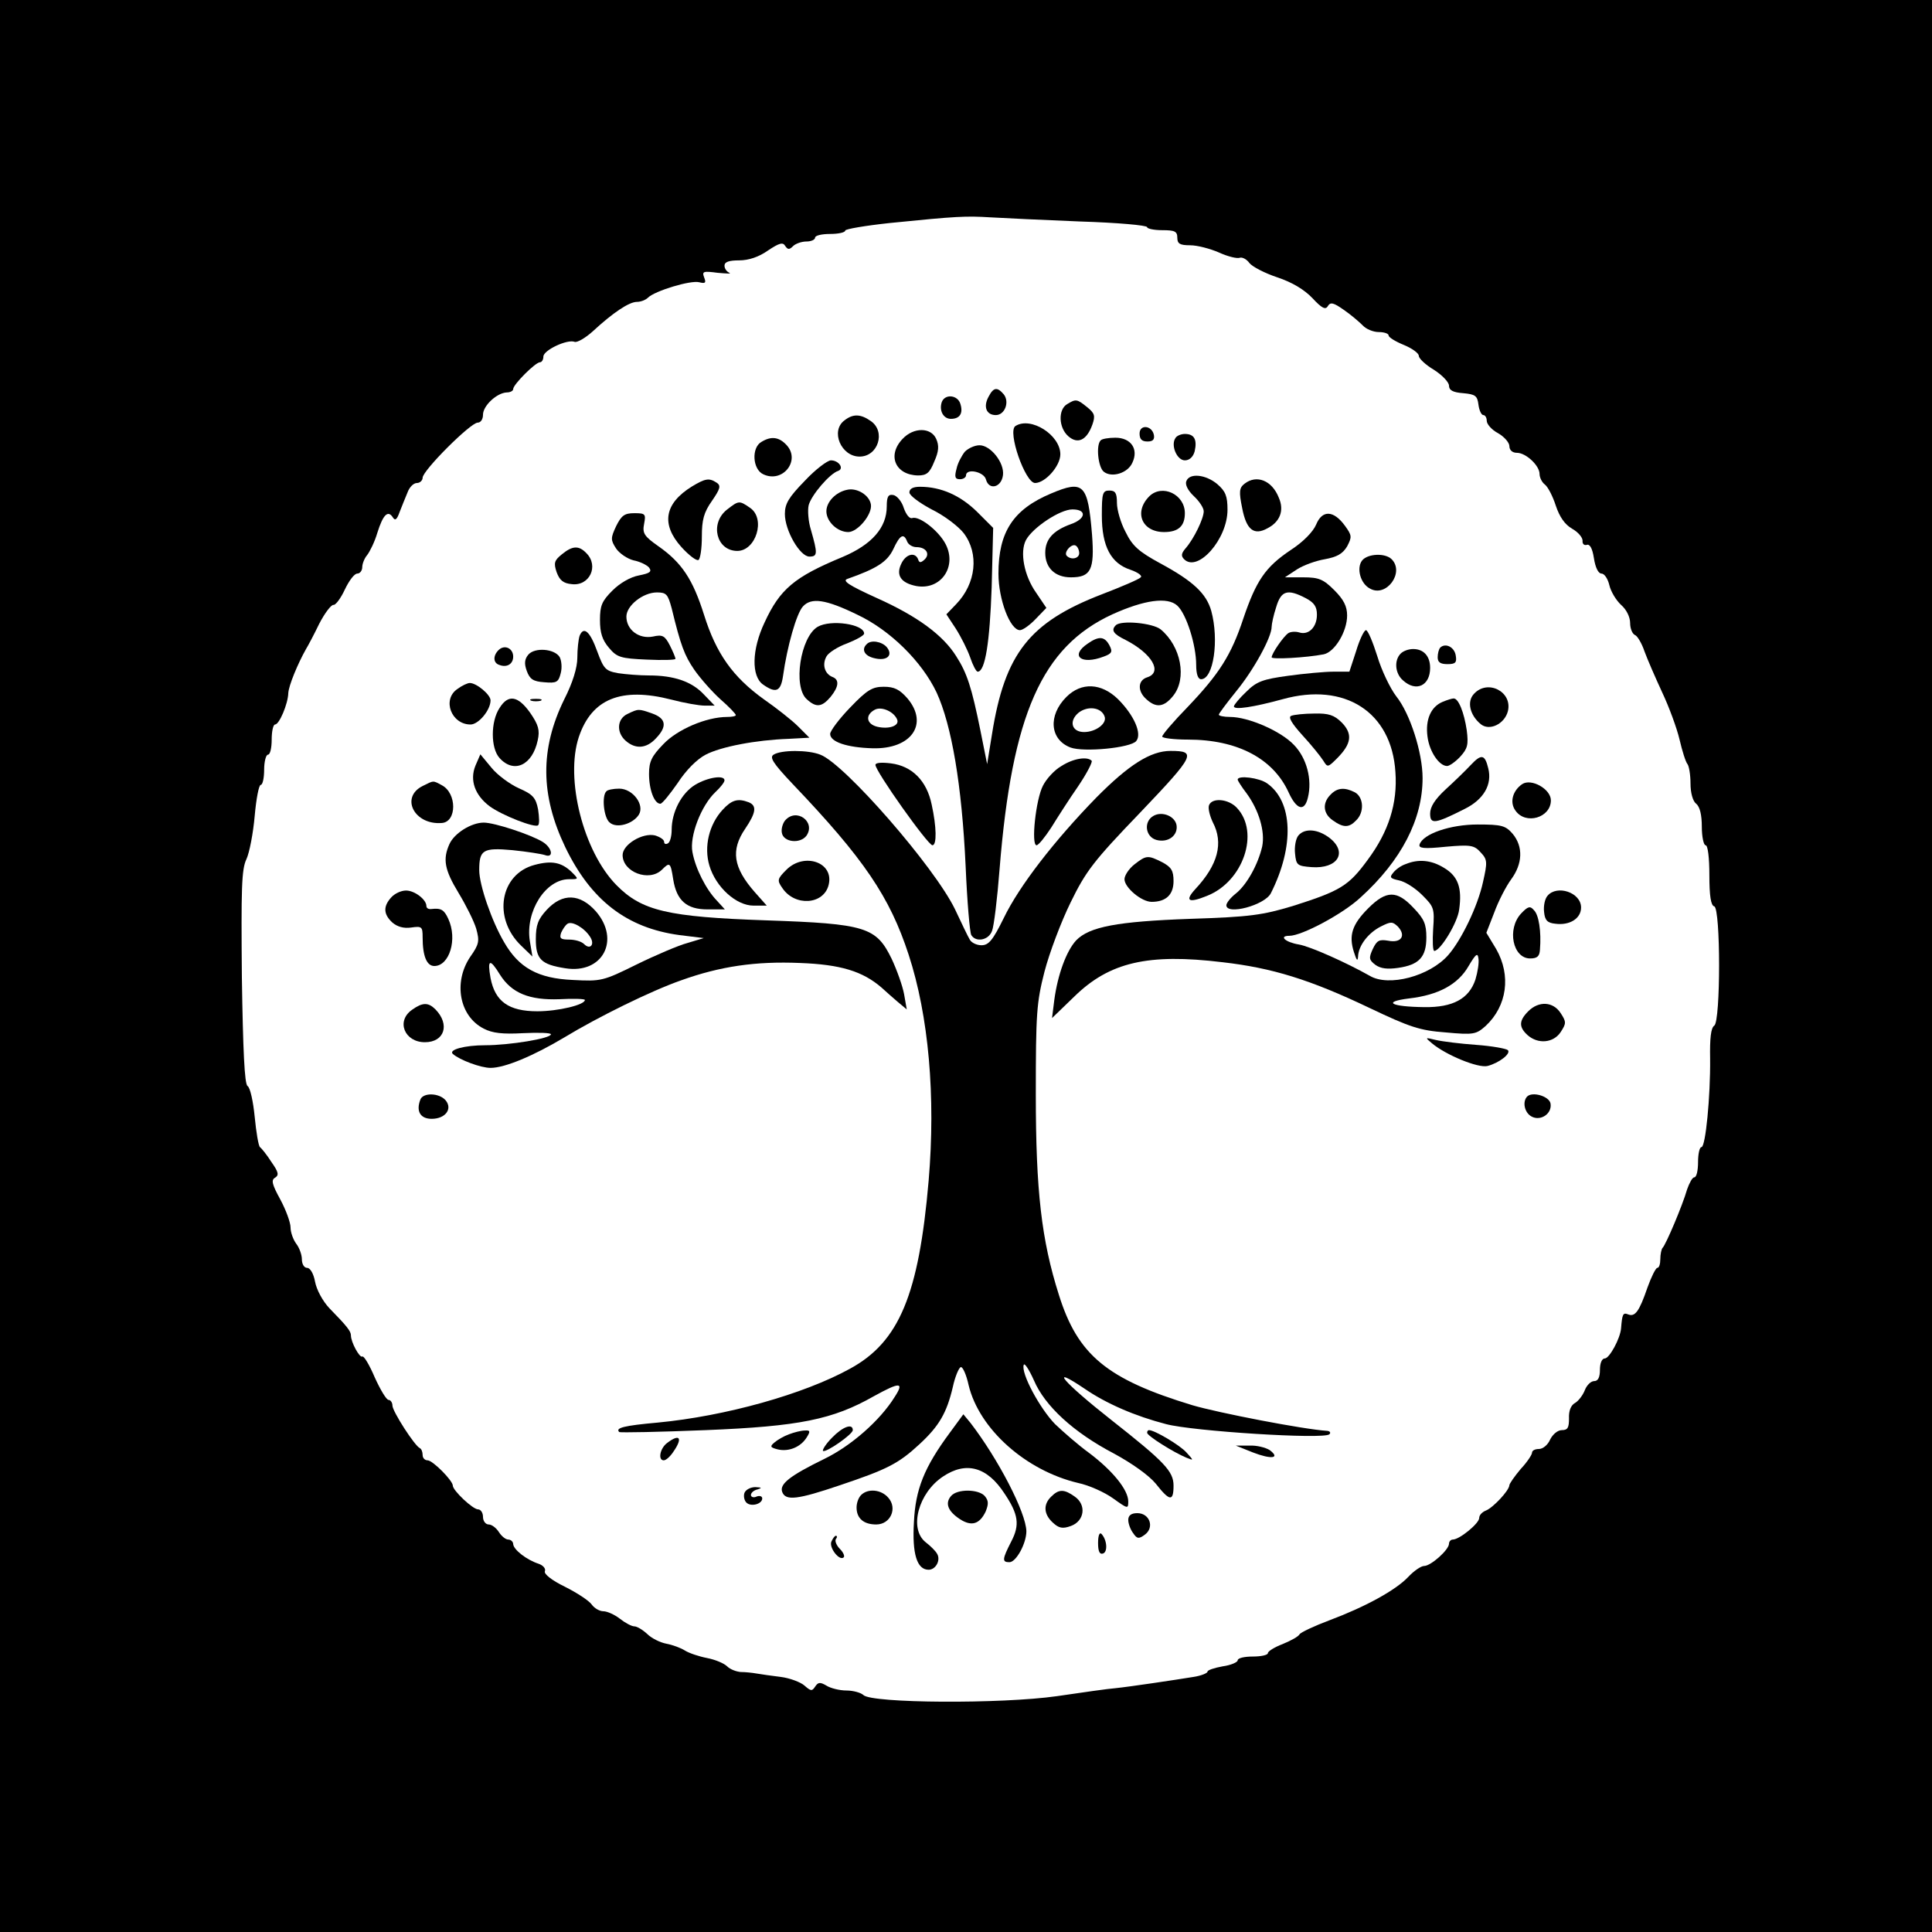
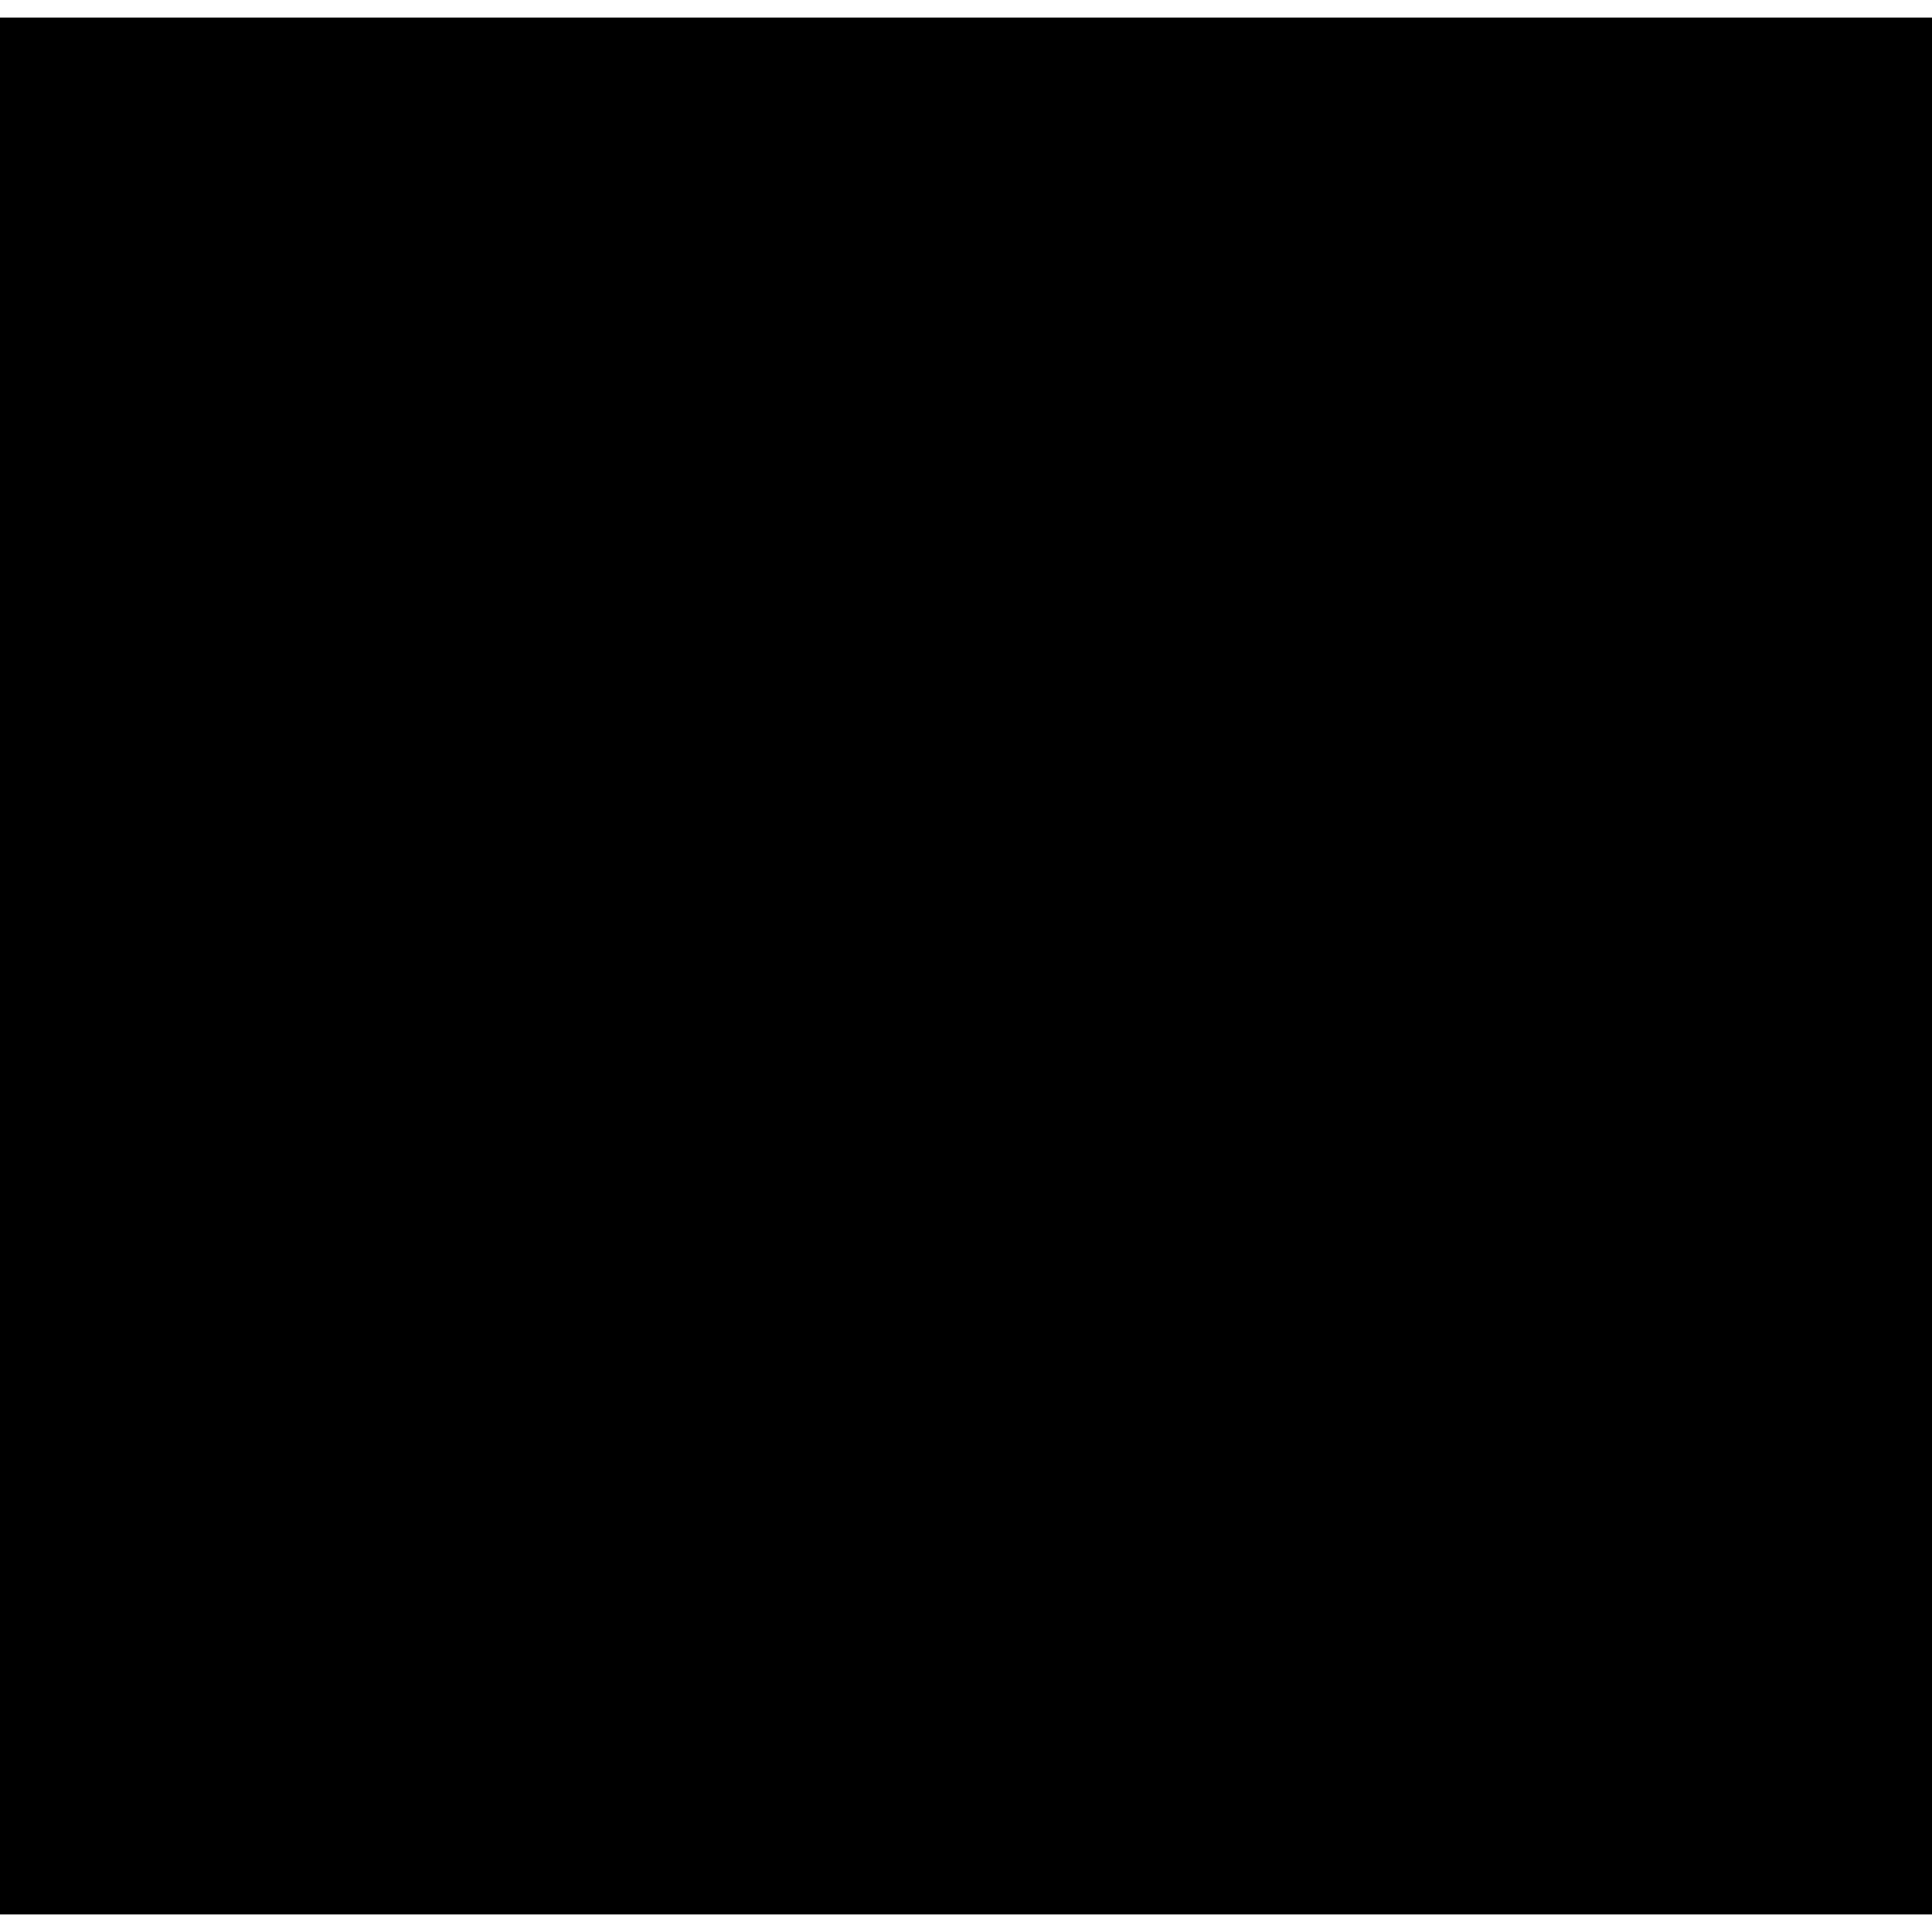
- <svg xmlns="http://www.w3.org/2000/svg" version="1.0" width="512pt" height="512pt" viewBox="0 0 512 512" preserveAspectRatio="xMidYMid meet">
-   <g transform="translate(0,512) scale(0.1,-0.1)" fill="#000000" stroke="none">
-     <path d="M0 2560 l0 -2560 2560 0 2560 0 0 2560 0 2560 -2560 0 -2560 0 0 -2560z m2863 1973 c97 -3 177 -10 177 -15 0 -4 18 -8 40 -8 33 0 40 -3 40 -20 0 -16 7 -20 34 -20 19 0 53 -9 76 -19 24 -11 49 -17 56 -14 6 2 18 -4 25 -14 8 -10 41 -27 74 -38 39 -13 71 -32 93 -55 25 -27 35 -32 41 -21 7 11 15 9 42 -10 19 -13 41 -32 50 -41 9 -10 28 -18 43 -18 14 0 26 -4 26 -9 0 -5 18 -16 40 -25 22 -9 40 -22 40 -29 0 -7 18 -24 40 -37 22 -14 40 -33 40 -42 0 -12 10 -18 38 -20 32 -3 37 -7 40 -30 2 -16 8 -28 13 -28 5 0 9 -7 9 -15 0 -9 13 -24 30 -33 16 -9 30 -25 30 -34 0 -11 8 -18 20 -18 24 0 60 -34 60 -56 0 -9 6 -22 14 -28 8 -6 21 -31 29 -56 10 -30 24 -50 43 -61 16 -9 28 -23 28 -32 -1 -8 4 -13 11 -11 8 3 15 -9 19 -35 4 -26 12 -41 20 -41 8 0 17 -14 21 -31 4 -17 18 -40 31 -52 14 -12 24 -32 24 -48 0 -15 6 -29 13 -32 6 -2 18 -22 25 -43 8 -22 29 -70 47 -109 18 -38 39 -95 46 -125 7 -30 16 -59 21 -65 4 -5 8 -28 8 -51 0 -25 6 -47 15 -54 10 -8 15 -30 15 -61 0 -27 5 -49 10 -49 6 0 10 -33 10 -79 0 -55 4 -81 13 -83 17 -6 17 -305 0 -316 -9 -6 -12 -34 -11 -88 1 -99 -12 -234 -23 -234 -5 0 -9 -18 -9 -40 0 -22 -4 -40 -10 -40 -5 0 -13 -15 -19 -32 -12 -42 -56 -146 -65 -155 -3 -3 -6 -17 -6 -30 0 -12 -3 -23 -8 -23 -4 0 -16 -24 -26 -52 -22 -64 -33 -79 -52 -71 -13 5 -15 0 -18 -37 -2 -27 -31 -80 -43 -80 -8 0 -13 -13 -13 -30 0 -20 -5 -30 -15 -30 -9 0 -20 -11 -25 -24 -5 -13 -17 -29 -26 -34 -11 -6 -17 -21 -16 -41 0 -24 -3 -31 -19 -31 -11 0 -24 -11 -31 -25 -6 -14 -19 -25 -30 -25 -10 0 -18 -4 -18 -10 0 -5 -13 -25 -30 -43 -16 -19 -30 -39 -30 -43 -1 -15 -44 -60 -62 -67 -10 -4 -18 -12 -18 -20 0 -14 -52 -57 -70 -57 -5 0 -10 -5 -10 -11 0 -16 -48 -59 -66 -59 -8 0 -27 -13 -42 -29 -33 -35 -113 -79 -209 -115 -40 -15 -76 -32 -79 -37 -3 -6 -23 -17 -45 -26 -21 -8 -39 -19 -39 -24 0 -5 -18 -9 -40 -9 -22 0 -40 -4 -40 -10 0 -5 -18 -13 -40 -16 -22 -4 -40 -10 -40 -14 0 -4 -17 -11 -37 -14 -49 -8 -169 -26 -208 -30 -16 -1 -86 -11 -154 -21 -147 -21 -491 -19 -513 3 -6 6 -27 12 -45 12 -18 0 -42 6 -53 13 -17 10 -22 9 -30 -3 -8 -12 -11 -12 -28 3 -10 9 -39 20 -63 23 -24 3 -53 7 -64 9 -11 2 -30 4 -42 4 -12 1 -28 7 -36 15 -8 8 -32 18 -53 22 -21 4 -48 13 -59 20 -11 7 -33 15 -49 18 -16 3 -39 14 -51 26 -12 11 -27 20 -34 20 -7 0 -24 9 -38 20 -14 11 -34 20 -44 20 -10 0 -24 8 -31 18 -7 10 -39 31 -71 47 -35 17 -56 34 -53 41 3 7 -5 16 -17 20 -31 10 -66 37 -67 52 0 6 -6 12 -13 12 -7 0 -18 9 -25 20 -7 11 -19 20 -27 20 -8 0 -15 9 -15 20 0 11 -6 20 -13 20 -14 0 -67 50 -67 63 0 13 -53 67 -67 67 -7 0 -13 6 -13 14 0 8 -3 16 -7 18 -14 6 -73 98 -73 113 0 8 -5 15 -10 15 -6 0 -22 27 -37 60 -14 33 -29 58 -33 55 -7 -4 -30 38 -30 56 0 11 -10 24 -57 72 -18 19 -34 49 -38 70 -4 22 -13 37 -21 37 -8 0 -14 10 -14 23 0 12 -7 31 -15 41 -8 11 -15 30 -15 43 0 13 -12 46 -27 74 -22 40 -25 52 -14 58 11 7 9 15 -10 42 -12 19 -26 36 -30 39 -4 3 -10 39 -14 80 -4 41 -12 78 -19 82 -8 5 -12 94 -15 288 -2 234 -1 286 12 313 8 17 18 69 22 115 4 45 11 82 16 82 5 0 9 18 9 40 0 22 5 40 10 40 6 0 10 18 10 40 0 22 4 40 9 40 11 0 34 54 35 83 1 20 25 78 47 117 5 8 21 38 35 67 15 29 32 51 38 50 5 -1 19 17 30 41 11 23 25 42 33 42 7 0 13 8 13 17 0 9 6 24 13 32 7 9 20 35 27 59 15 48 28 61 41 41 6 -10 11 -6 18 14 6 15 15 38 21 52 5 14 16 25 25 25 8 0 15 7 15 14 0 19 127 146 146 146 8 0 14 9 14 21 0 24 37 58 63 59 9 0 17 4 17 9 0 12 59 71 71 71 5 0 9 7 9 15 0 17 64 47 83 39 7 -2 28 10 48 28 53 49 96 78 117 78 10 0 23 5 29 11 18 18 113 47 136 41 16 -4 19 -2 13 13 -6 16 -2 17 36 12 24 -2 37 -3 31 0 -7 3 -13 11 -13 19 0 10 12 14 39 14 25 0 52 9 76 26 30 20 40 23 46 12 7 -10 11 -10 21 0 6 6 22 12 35 12 13 0 23 5 23 10 0 6 18 10 40 10 22 0 40 4 40 9 0 4 53 13 118 20 178 18 202 19 267 15 33 -2 140 -7 238 -11z" />
-     <path d="M2620 4069 c-15 -27 -6 -49 19 -49 24 0 37 35 21 55 -17 20 -27 19 -40 -6z" />
-     <path d="M2496 4055 c-8 -23 4 -45 24 -45 24 0 33 15 25 40 -7 23 -40 27 -49 5z" />
-     <path d="M2828 4049 c-24 -14 -23 -62 3 -85 25 -22 49 -11 64 31 8 23 6 30 -14 46 -27 22 -30 22 -53 8z" />
-     <path d="M2238 4006 c-38 -28 -9 -96 40 -96 49 0 70 66 30 94 -27 19 -47 20 -70 2z" />
-     <path d="M2691 3991 c-22 -14 26 -151 52 -151 27 0 67 45 67 76 0 51 -78 101 -119 75z" />
-     <path d="M3020 3971 c0 -15 6 -21 21 -21 14 0 19 5 17 17 -5 26 -38 29 -38 4z" />
-     <path d="M2392 3957 c-42 -44 -19 -96 41 -97 23 0 31 7 43 37 12 27 13 42 5 60 -14 31 -60 31 -89 0z" />
-     <path d="M3115 3959 c-13 -19 4 -59 25 -59 12 0 22 9 26 24 7 31 -1 46 -26 46 -10 0 -22 -5 -25 -11z" />
-     <path d="M2018 3949 c-27 -15 -24 -73 5 -86 51 -24 99 36 62 77 -20 22 -41 25 -67 9z" />
-     <path d="M2917 3953 c-13 -12 -7 -71 8 -83 21 -17 64 -4 76 24 17 36 -4 66 -45 66 -18 0 -36 -3 -39 -7z" />
-     <path d="M2557 3923 c-8 -10 -19 -30 -22 -45 -6 -22 -4 -28 9 -28 9 0 16 5 16 10 0 20 48 10 53 -11 8 -29 41 -21 45 12 4 33 -33 79 -62 79 -13 0 -30 -8 -39 -17z" />
-     <path d="M2133 3846 c-43 -44 -53 -61 -53 -88 0 -44 40 -113 65 -113 22 0 22 8 4 71 -7 22 -9 52 -6 65 7 27 56 84 78 91 17 6 2 28 -19 28 -9 0 -41 -24 -69 -54z" />
-     <path d="M3144 3845 c-4 -9 4 -25 20 -40 14 -13 26 -31 26 -40 0 -19 -26 -73 -48 -98 -11 -13 -13 -20 -4 -29 36 -36 115 53 115 131 0 36 -5 49 -27 68 -31 26 -74 30 -82 8z" />
-     <path d="M1834 3831 c-73 -45 -83 -100 -28 -161 20 -22 40 -37 45 -34 5 3 9 31 9 62 0 44 5 64 27 95 22 32 24 40 12 48 -20 13 -30 11 -65 -10z" />
-     <path d="M3298 3838 c-14 -11 -15 -21 -6 -65 11 -57 31 -73 67 -53 33 17 45 47 30 81 -18 46 -59 62 -91 37z" />
-     <path d="M2245 3822 c-30 -6 -55 -32 -55 -57 0 -27 29 -55 58 -55 25 0 64 47 60 73 -4 25 -37 45 -63 39z" />
-     <path d="M2410 3815 c0 -8 27 -28 59 -45 33 -16 71 -45 85 -63 41 -54 33 -133 -20 -188 l-26 -27 25 -38 c14 -22 31 -56 38 -76 7 -21 16 -38 20 -38 20 0 32 79 37 223 l4 158 -43 43 c-44 43 -95 66 -151 66 -18 0 -28 -5 -28 -15z" />
-     <path d="M2785 3812 c-100 -42 -139 -102 -139 -212 0 -69 31 -150 57 -150 7 0 26 13 42 30 l28 29 -27 40 c-32 45 -44 108 -27 140 18 33 90 81 123 81 39 0 36 -25 -4 -39 -47 -17 -68 -40 -68 -76 0 -40 26 -65 68 -65 53 0 63 20 56 113 -11 134 -22 146 -109 109z m75 -158 c0 -14 -21 -19 -33 -7 -9 9 13 34 24 27 5 -3 9 -12 9 -20z" />
-     <path d="M2920 3754 c0 -82 24 -127 76 -144 20 -7 32 -16 27 -20 -4 -5 -51 -25 -103 -45 -192 -74 -257 -157 -291 -370 l-13 -80 -18 90 c-23 113 -35 151 -64 196 -35 56 -103 106 -210 154 -75 34 -93 46 -78 51 77 27 105 45 121 78 18 39 28 44 37 21 3 -8 14 -15 25 -15 25 0 37 -18 21 -33 -10 -9 -14 -9 -17 1 -8 20 -33 14 -45 -13 -14 -30 0 -50 40 -58 65 -12 109 51 78 111 -18 35 -70 76 -89 69 -7 -2 -16 10 -22 27 -5 17 -18 32 -27 34 -14 3 -18 -4 -18 -30 0 -56 -39 -101 -117 -134 -128 -53 -166 -85 -207 -174 -34 -72 -35 -142 -4 -164 34 -24 47 -19 53 22 11 79 36 167 53 185 22 24 60 19 144 -22 87 -41 171 -124 210 -206 40 -87 67 -245 77 -460 4 -94 11 -176 15 -183 12 -20 46 -14 55 11 5 12 14 86 20 164 33 410 112 589 299 675 84 38 146 47 172 23 24 -22 50 -104 50 -157 0 -25 5 -38 13 -38 33 0 48 104 27 181 -13 46 -48 79 -135 126 -57 31 -74 46 -92 83 -13 24 -23 59 -23 77 0 26 -4 33 -20 33 -18 0 -20 -7 -20 -66z" />
-     <path d="M3046 3805 c-42 -42 -20 -95 39 -95 38 0 55 16 55 50 0 50 -60 78 -94 45z" />
-     <path d="M1926 3769 c-45 -36 -28 -108 27 -109 50 -1 77 85 35 114 -29 20 -30 20 -62 -5z" />
-     <path d="M1633 3726 c-15 -32 -15 -37 0 -60 9 -13 30 -27 46 -31 16 -3 35 -12 41 -19 8 -11 3 -15 -27 -21 -22 -4 -50 -20 -70 -40 -28 -28 -33 -40 -33 -78 0 -34 6 -53 24 -74 21 -25 31 -28 100 -31 42 -2 76 -1 76 2 0 4 -7 20 -15 36 -13 25 -19 29 -45 23 -37 -7 -70 18 -70 53 0 29 44 64 81 64 25 0 29 -5 39 -42 24 -99 34 -125 60 -163 16 -23 47 -58 69 -78 23 -20 41 -39 41 -42 0 -3 -10 -5 -23 -5 -55 0 -132 -33 -169 -72 -31 -32 -38 -46 -38 -79 0 -42 14 -79 30 -79 5 0 25 25 46 55 22 34 51 63 74 75 40 21 133 39 220 42 l55 3 -30 30 c-17 17 -58 49 -91 72 -82 59 -126 121 -158 223 -30 95 -59 139 -122 183 -37 26 -42 34 -37 59 5 26 3 28 -26 28 -26 0 -34 -6 -48 -34z" />
-     <path d="M3488 3730 c-8 -19 -34 -46 -68 -68 -67 -45 -91 -81 -125 -181 -32 -97 -64 -147 -148 -235 -37 -38 -67 -73 -67 -78 0 -4 31 -8 68 -8 131 0 226 -50 267 -140 21 -46 42 -52 51 -14 12 48 -3 105 -37 140 -35 37 -121 74 -169 74 -17 0 -30 3 -30 6 0 3 21 31 46 62 46 56 94 143 94 171 0 7 5 31 12 52 13 44 30 49 78 24 23 -12 30 -23 30 -44 0 -33 -22 -55 -47 -47 -10 3 -23 2 -29 -2 -13 -9 -44 -54 -44 -64 0 -6 92 -1 138 8 29 6 62 60 62 103 0 24 -9 42 -34 67 -29 29 -41 34 -82 34 l-49 0 32 21 c17 11 50 23 74 27 32 6 47 14 59 34 13 25 13 29 -6 55 -30 41 -60 42 -76 3z" />
-     <path d="M1489 3651 c-20 -16 -22 -23 -14 -47 8 -22 18 -30 40 -32 47 -6 73 48 39 82 -20 21 -37 20 -65 -3z" />
-     <path d="M3610 3635 c-16 -20 -5 -62 21 -75 43 -24 92 43 57 78 -17 17 -63 15 -78 -3z" />
-     <path d="M2167 3459 c-46 -27 -66 -159 -29 -192 25 -23 40 -21 63 6 22 27 24 46 5 53 -20 8 -28 32 -16 54 5 10 30 26 55 35 25 10 45 21 45 26 0 25 -88 38 -123 18z" />
-     <path d="M2957 3463 c-13 -13 -7 -23 26 -39 70 -36 99 -86 57 -99 -25 -8 -26 -37 -2 -58 26 -24 47 -21 71 9 37 46 21 131 -33 176 -21 17 -105 25 -119 11z" />
-     <path d="M1536 3435 c-3 -9 -6 -35 -6 -58 0 -26 -12 -66 -35 -111 -64 -131 -63 -253 3 -391 68 -141 163 -214 302 -233 l65 -8 -43 -13 c-23 -6 -84 -32 -135 -57 -89 -44 -94 -45 -169 -41 -92 4 -143 32 -182 100 -33 56 -66 152 -66 191 0 54 10 60 88 53 39 -4 77 -10 86 -13 24 -9 20 19 -6 35 -31 19 -127 51 -156 51 -33 0 -78 -28 -91 -57 -18 -40 -13 -68 24 -129 20 -33 41 -75 47 -95 9 -33 8 -41 -16 -75 -45 -67 -29 -157 36 -190 23 -12 50 -15 104 -12 41 2 74 1 74 -3 0 -11 -110 -29 -174 -29 -55 0 -98 -12 -86 -23 18 -16 74 -37 100 -37 38 0 114 32 196 81 89 54 229 123 309 151 103 37 197 51 315 46 108 -4 166 -22 216 -65 11 -10 30 -27 43 -38 l24 -20 -7 40 c-4 22 -19 64 -33 94 -41 84 -68 93 -333 102 -260 9 -329 25 -396 93 -88 89 -137 282 -100 393 34 101 112 133 245 99 34 -9 74 -16 89 -16 l26 0 -29 30 c-32 34 -79 50 -145 50 -25 0 -62 3 -82 6 -33 6 -38 11 -55 57 -19 53 -36 69 -47 42z m-211 -898 c31 -49 78 -68 158 -65 37 2 67 1 67 -2 0 -13 -71 -30 -126 -30 -76 0 -112 26 -124 88 -9 50 -2 53 25 9z" />
-     <path d="M3594 3395 l-18 -55 -42 0 c-23 0 -78 -5 -121 -11 -66 -9 -83 -15 -110 -42 -18 -17 -33 -35 -33 -39 0 -10 52 -2 129 19 165 46 289 -34 299 -193 6 -83 -18 -158 -73 -232 -51 -70 -73 -83 -199 -123 -80 -24 -113 -29 -271 -34 -195 -7 -268 -21 -303 -57 -26 -28 -49 -91 -58 -158 l-6 -48 59 57 c93 91 195 115 393 91 131 -15 232 -46 389 -121 107 -51 134 -60 202 -65 75 -7 81 -5 106 17 57 53 68 134 28 204 l-26 43 21 54 c11 30 31 69 45 88 30 41 32 86 4 120 -19 22 -29 25 -93 25 -73 0 -145 -25 -154 -53 -3 -10 11 -12 69 -6 67 6 76 4 93 -15 18 -19 18 -26 6 -79 -14 -64 -57 -153 -92 -193 -49 -56 -158 -85 -208 -55 -62 35 -158 78 -188 83 -36 6 -54 23 -25 23 33 0 142 58 189 102 108 98 164 207 164 316 0 67 -33 171 -70 217 -16 21 -39 69 -50 106 -12 38 -25 69 -30 69 -5 0 -17 -25 -26 -55z m316 -871 c-17 -51 -60 -74 -135 -73 -89 1 -113 14 -41 23 78 9 130 37 158 86 19 32 24 36 26 20 2 -11 -2 -36 -8 -56z" />
-     <path d="M2882 3414 c-47 -32 -17 -57 43 -34 22 8 24 13 15 30 -13 24 -28 25 -58 4z" />
-     <path d="M2297 3413 c-15 -14 -6 -31 19 -37 34 -9 52 7 34 29 -13 15 -42 20 -53 8z" />
-     <path d="M1321 3397 c-15 -15 -14 -34 2 -39 20 -8 37 2 37 22 0 22 -23 33 -39 17z" />
-     <path d="M3817 3404 c-4 -4 -7 -16 -7 -26 0 -13 7 -18 26 -18 21 0 25 4 22 22 -3 23 -27 35 -41 22z" />
-     <path d="M1400 3385 c-10 -12 -11 -24 -4 -43 8 -22 17 -28 46 -30 33 -3 38 0 44 24 4 15 2 34 -3 43 -14 22 -66 26 -83 6z" />
-     <path d="M3712 3388 c-18 -18 -15 -53 6 -71 35 -32 72 -14 72 33 0 31 -17 50 -45 50 -12 0 -26 -5 -33 -12z" />
-     <path d="M1212 3294 c-41 -28 -16 -94 35 -94 21 0 53 38 53 64 0 15 -37 46 -55 46 -6 0 -21 -7 -33 -16z" />
-     <path d="M2253 3245 c-29 -30 -53 -62 -53 -70 0 -21 44 -36 112 -38 103 -3 150 64 93 132 -21 24 -35 31 -63 31 -30 0 -44 -8 -89 -55z m125 -33 c5 -16 -23 -25 -53 -18 -29 7 -33 31 -7 45 18 10 52 -5 60 -27z" />
-     <path d="M2826 3273 c-49 -49 -44 -113 11 -134 35 -13 159 -1 174 17 16 19 -5 68 -48 111 -44 43 -97 46 -137 6z m101 -51 c8 -19 -23 -42 -54 -42 -33 0 -41 29 -15 51 24 19 60 15 69 -9z" />
-     <path d="M3906 3281 c-19 -20 -11 -56 18 -80 23 -19 63 0 72 34 13 52 -54 86 -90 46z" />
-     <path d="M1324 3244 c-24 -36 -24 -107 0 -133 38 -42 87 -19 101 47 6 27 2 41 -20 73 -32 45 -58 50 -81 13z" />
-     <path d="M1408 3263 c6 -2 18 -2 25 0 6 3 1 5 -13 5 -14 0 -19 -2 -12 -5z" />
-     <path d="M3823 3260 c-31 -13 -46 -47 -40 -92 5 -40 31 -78 52 -78 6 0 22 11 35 25 19 21 22 31 17 70 -7 47 -22 85 -35 84 -4 0 -17 -4 -29 -9z" />
-     <path d="M1663 3228 c-28 -13 -30 -49 -5 -71 26 -23 55 -21 80 6 31 32 27 53 -9 66 -37 13 -37 13 -66 -1z" />
-     <path d="M3422 3223 c-9 -3 1 -20 30 -52 24 -26 48 -56 55 -67 11 -18 12 -18 36 6 39 39 42 65 13 95 -20 20 -35 25 -73 24 -26 0 -54 -3 -61 -6z" />
-     <path d="M2050 3120 c-11 -7 -2 -22 50 -77 190 -199 258 -300 308 -453 53 -162 72 -375 53 -599 -26 -302 -78 -427 -208 -498 -123 -68 -331 -126 -510 -143 -89 -8 -113 -14 -102 -25 3 -2 106 0 229 5 248 10 337 28 446 90 69 38 81 38 55 -2 -39 -63 -116 -130 -186 -164 -92 -45 -120 -67 -112 -88 9 -24 41 -20 153 18 125 42 155 57 211 109 52 48 72 83 88 151 6 28 16 51 21 53 5 2 15 -20 21 -48 28 -116 151 -226 290 -259 29 -6 71 -25 93 -41 39 -28 40 -28 40 -8 0 31 -42 82 -103 128 -29 21 -69 56 -91 77 -40 41 -91 135 -83 157 2 6 14 -12 27 -41 29 -68 105 -138 212 -194 48 -26 93 -58 111 -80 37 -47 47 -48 47 -5 0 38 -24 63 -165 174 -127 100 -169 149 -71 83 58 -40 135 -73 216 -94 71 -19 419 -41 433 -27 4 4 2 8 -5 9 -64 4 -290 48 -358 68 -227 69 -304 133 -354 293 -46 145 -61 275 -61 531 0 214 2 243 23 325 13 50 44 132 69 183 41 84 61 110 185 239 145 152 150 163 80 163 -53 0 -111 -37 -197 -124 -111 -114 -204 -234 -245 -319 -29 -59 -40 -72 -59 -72 -13 0 -27 7 -31 15 -5 8 -22 44 -39 80 -54 112 -293 386 -357 410 -32 13 -104 13 -124 0z" />
-     <path d="M1260 3091 c-16 -39 -1 -79 38 -108 33 -24 120 -58 128 -50 4 3 3 22 0 42 -6 31 -14 40 -51 56 -24 11 -57 35 -73 55 l-29 35 -13 -30z" />
-     <path d="M3897 3092 c-14 -15 -44 -44 -66 -64 -28 -26 -41 -46 -41 -64 0 -29 12 -28 91 12 51 25 74 65 63 108 -9 37 -18 39 -47 8z" />
-     <path d="M2813 3090 c-18 -10 -40 -34 -49 -52 -19 -36 -32 -158 -17 -158 5 0 22 21 39 47 16 26 48 76 71 109 23 34 39 65 36 68 -12 12 -49 6 -80 -14z" />
-     <path d="M2320 3093 c0 -17 139 -213 151 -213 12 0 11 49 -2 108 -13 63 -52 102 -108 109 -24 3 -41 2 -41 -4z" />
-     <path d="M1842 3040 c-36 -22 -62 -72 -62 -119 0 -16 -4 -33 -10 -36 -5 -3 -10 -2 -10 4 0 6 -11 13 -24 17 -33 8 -86 -24 -86 -52 0 -45 70 -72 104 -39 21 21 23 20 30 -25 9 -57 36 -80 91 -80 l46 0 -21 23 c-29 30 -57 85 -65 129 -8 42 23 123 61 159 13 12 24 26 24 31 0 15 -45 8 -78 -12z" />
-     <path d="M3280 3054 c0 -3 11 -20 24 -37 32 -44 49 -100 41 -140 -11 -48 -41 -102 -70 -125 -14 -11 -25 -25 -25 -31 0 -27 102 0 118 32 63 125 58 243 -10 291 -21 15 -78 22 -78 10z" />
-     <path d="M1120 3037 c-60 -30 -22 -104 51 -98 40 3 40 79 0 100 -24 13 -21 13 -51 -2z" />
-     <path d="M4034 3042 c-25 -17 -34 -48 -18 -70 27 -39 94 -19 94 27 0 30 -52 59 -76 43z" />
-     <path d="M1607 3023 c-13 -12 -7 -71 9 -83 18 -16 61 -4 77 21 16 26 -16 69 -52 69 -15 0 -31 -3 -34 -7z" />
-     <path d="M3526 3014 c-22 -22 -20 -50 6 -68 28 -20 43 -20 62 0 22 21 20 61 -3 74 -27 14 -47 13 -65 -6z" />
-     <path d="M1915 2974 c-36 -39 -50 -98 -35 -148 17 -57 71 -106 117 -106 l35 0 -32 36 c-57 65 -64 111 -25 168 29 43 31 61 9 70 -29 11 -45 6 -69 -20z" />
-     <path d="M3204 2986 c-3 -8 2 -28 10 -45 29 -55 14 -113 -47 -178 -28 -31 -17 -37 32 -17 96 38 140 168 79 233 -22 24 -66 28 -74 7z" />
-     <path d="M3057 2958 c-27 -15 -22 -56 8 -64 31 -8 57 12 53 39 -4 24 -38 38 -61 25z" />
-     <path d="M2080 2945 c-6 -8 -10 -22 -8 -32 4 -25 48 -30 65 -8 26 37 -27 76 -57 40z" />
-     <path d="M3441 2906 c-7 -8 -11 -30 -9 -48 3 -31 6 -33 44 -36 69 -5 96 39 48 77 -31 24 -66 27 -83 7z" />
-     <path d="M3006 2829 c-14 -11 -26 -29 -26 -39 0 -22 45 -60 72 -60 38 0 58 19 58 55 0 28 -6 37 -30 50 -38 19 -42 19 -74 -6z" />
-     <path d="M1417 2828 c-92 -24 -112 -141 -36 -214 l30 -29 -7 42 c-12 78 42 163 104 163 26 0 26 0 7 19 -27 26 -53 31 -98 19z" />
-     <path d="M2084 2815 c-24 -24 -25 -28 -11 -48 33 -50 110 -45 123 8 15 60 -65 87 -112 40z" />
-     <path d="M3725 2830 c-12 -4 -26 -14 -33 -23 -10 -12 -8 -15 15 -20 16 -3 43 -20 62 -39 31 -31 33 -35 29 -90 -2 -32 -1 -58 3 -58 16 0 62 75 66 110 8 57 -3 88 -40 110 -34 21 -68 24 -102 10z" />
-     <path d="M1037 2742 c-22 -24 -21 -45 3 -67 13 -11 30 -16 50 -13 28 4 30 2 30 -26 0 -50 11 -76 31 -76 40 0 62 71 37 125 -11 24 -19 29 -45 26 -7 -1 -13 2 -13 8 0 17 -31 41 -54 41 -13 0 -30 -8 -39 -18z" />
-     <path d="M4101 2746 c-7 -8 -11 -27 -9 -43 2 -22 9 -29 30 -31 38 -5 68 14 68 43 0 40 -64 61 -89 31z" />
-     <path d="M3626 2713 c-43 -43 -52 -72 -38 -116 7 -22 10 -26 11 -12 1 29 27 63 61 80 26 13 30 13 44 0 23 -24 10 -45 -25 -38 -24 4 -30 1 -41 -22 -11 -24 -10 -29 7 -42 14 -10 32 -12 60 -8 56 8 75 29 75 81 0 35 -6 49 -34 78 -44 47 -72 47 -120 -1z" />
-     <path d="M1449 2709 c-23 -25 -29 -40 -29 -78 0 -53 14 -67 78 -77 99 -16 147 75 81 151 -42 47 -88 49 -130 4z m115 -72 c13 -20 0 -35 -16 -19 -7 7 -24 12 -40 12 -22 0 -26 3 -21 18 4 9 11 20 17 24 12 8 45 -11 60 -35z" />
-     <path d="M4031 2699 c-38 -41 -22 -119 24 -119 19 0 25 6 26 23 4 48 -3 93 -16 105 -10 12 -16 10 -34 -9z" />
-     <path d="M1092 2444 c-43 -30 -20 -86 34 -86 52 0 67 47 28 87 -19 19 -34 19 -62 -1z" />
-     <path d="M4050 2440 c-25 -25 -25 -42 -2 -63 28 -25 69 -21 88 8 15 23 15 27 0 50 -20 31 -58 33 -86 5z" />
-     <path d="M3795 2355 c37 -31 122 -66 147 -60 31 8 63 33 54 42 -4 4 -42 11 -84 14 -42 3 -90 9 -107 13 -29 7 -29 7 -10 -9z" />
-     <path d="M1114 2206 c-12 -31 0 -51 30 -51 36 0 56 26 37 49 -17 20 -60 21 -67 2z" />
-     <path d="M4047 2214 c-13 -14 -7 -43 12 -53 24 -13 55 8 50 35 -4 19 -48 32 -62 18z" />
-     <path d="M2517 1323 c-68 -92 -91 -150 -95 -237 -5 -84 8 -126 39 -126 19 0 33 26 22 43 -4 7 -17 20 -30 30 -45 36 -19 131 46 174 61 41 117 26 163 -45 37 -55 41 -83 18 -127 -24 -47 -25 -55 -5 -55 18 0 45 50 45 82 -1 50 -75 192 -148 287 l-19 23 -36 -49z" />
-     <path d="M2205 1310 c-16 -16 -26 -32 -24 -35 7 -6 79 44 79 55 0 19 -27 9 -55 -20z" />
-     <path d="M2091 1319 c-14 -5 -31 -15 -39 -22 -12 -10 -11 -13 9 -18 29 -7 61 6 77 32 10 16 9 19 -5 18 -10 0 -29 -5 -42 -10z" />
-     <path d="M3040 1323 c0 -8 70 -52 104 -66 20 -8 20 -8 0 14 -17 19 -84 59 -99 59 -3 0 -5 -3 -5 -7z" />
-     <path d="M1768 1296 c-19 -14 -25 -46 -9 -46 6 0 17 10 25 22 26 37 18 50 -16 24z" />
-     <path d="M3320 1271 c49 -19 74 -16 45 6 -11 7 -35 13 -54 12 l-36 0 45 -18z" />
-     <path d="M1973 1164 c-3 -8 -1 -20 5 -26 12 -12 42 -4 42 11 0 6 -7 8 -15 5 -8 -4 -15 -1 -15 4 0 6 8 13 18 15 12 4 11 5 -6 6 -12 0 -25 -6 -29 -15z" />
-     <path d="M2282 1158 c-7 -7 -12 -21 -12 -33 0 -29 19 -45 52 -45 38 0 57 43 32 71 -19 22 -54 25 -72 7z" />
-     <path d="M2520 1155 c-16 -19 -8 -40 24 -61 31 -20 52 -13 68 20 8 20 8 29 -2 41 -16 19 -74 20 -90 0z" />
-     <path d="M2786 1154 c-22 -21 -20 -47 4 -69 16 -15 26 -17 48 -9 36 13 42 56 10 78 -28 20 -42 20 -62 0z" />
-     <path d="M2990 1092 c0 -10 6 -26 13 -35 10 -15 15 -16 31 -4 26 19 13 57 -20 57 -16 0 -24 -6 -24 -18z" />
-     <path d="M2910 1031 c0 -22 4 -31 13 -28 13 4 11 36 -4 52 -5 5 -9 -4 -9 -24z" />
-     <path d="M2203 1034 c-6 -16 22 -52 33 -41 3 3 -1 13 -10 22 -9 9 -14 21 -11 26 4 5 4 9 0 9 -3 0 -8 -7 -12 -16z" />
+ <svg xmlns="http://www.w3.org/2000/svg" version="1.0" width="220pt" height="220pt" viewBox="0 0 220 220" preserveAspectRatio="xMidYMid meet">
+   <g transform="translate(0,220) scale(0.1,-0.1)" fill="#000000" stroke="none">
+     <path d="M0 1100 l0 -1080 1100 0 1100 0 0 1080 0 1080 -1100 0 -1100 0 0 -1080z" />
  </g>
</svg>
